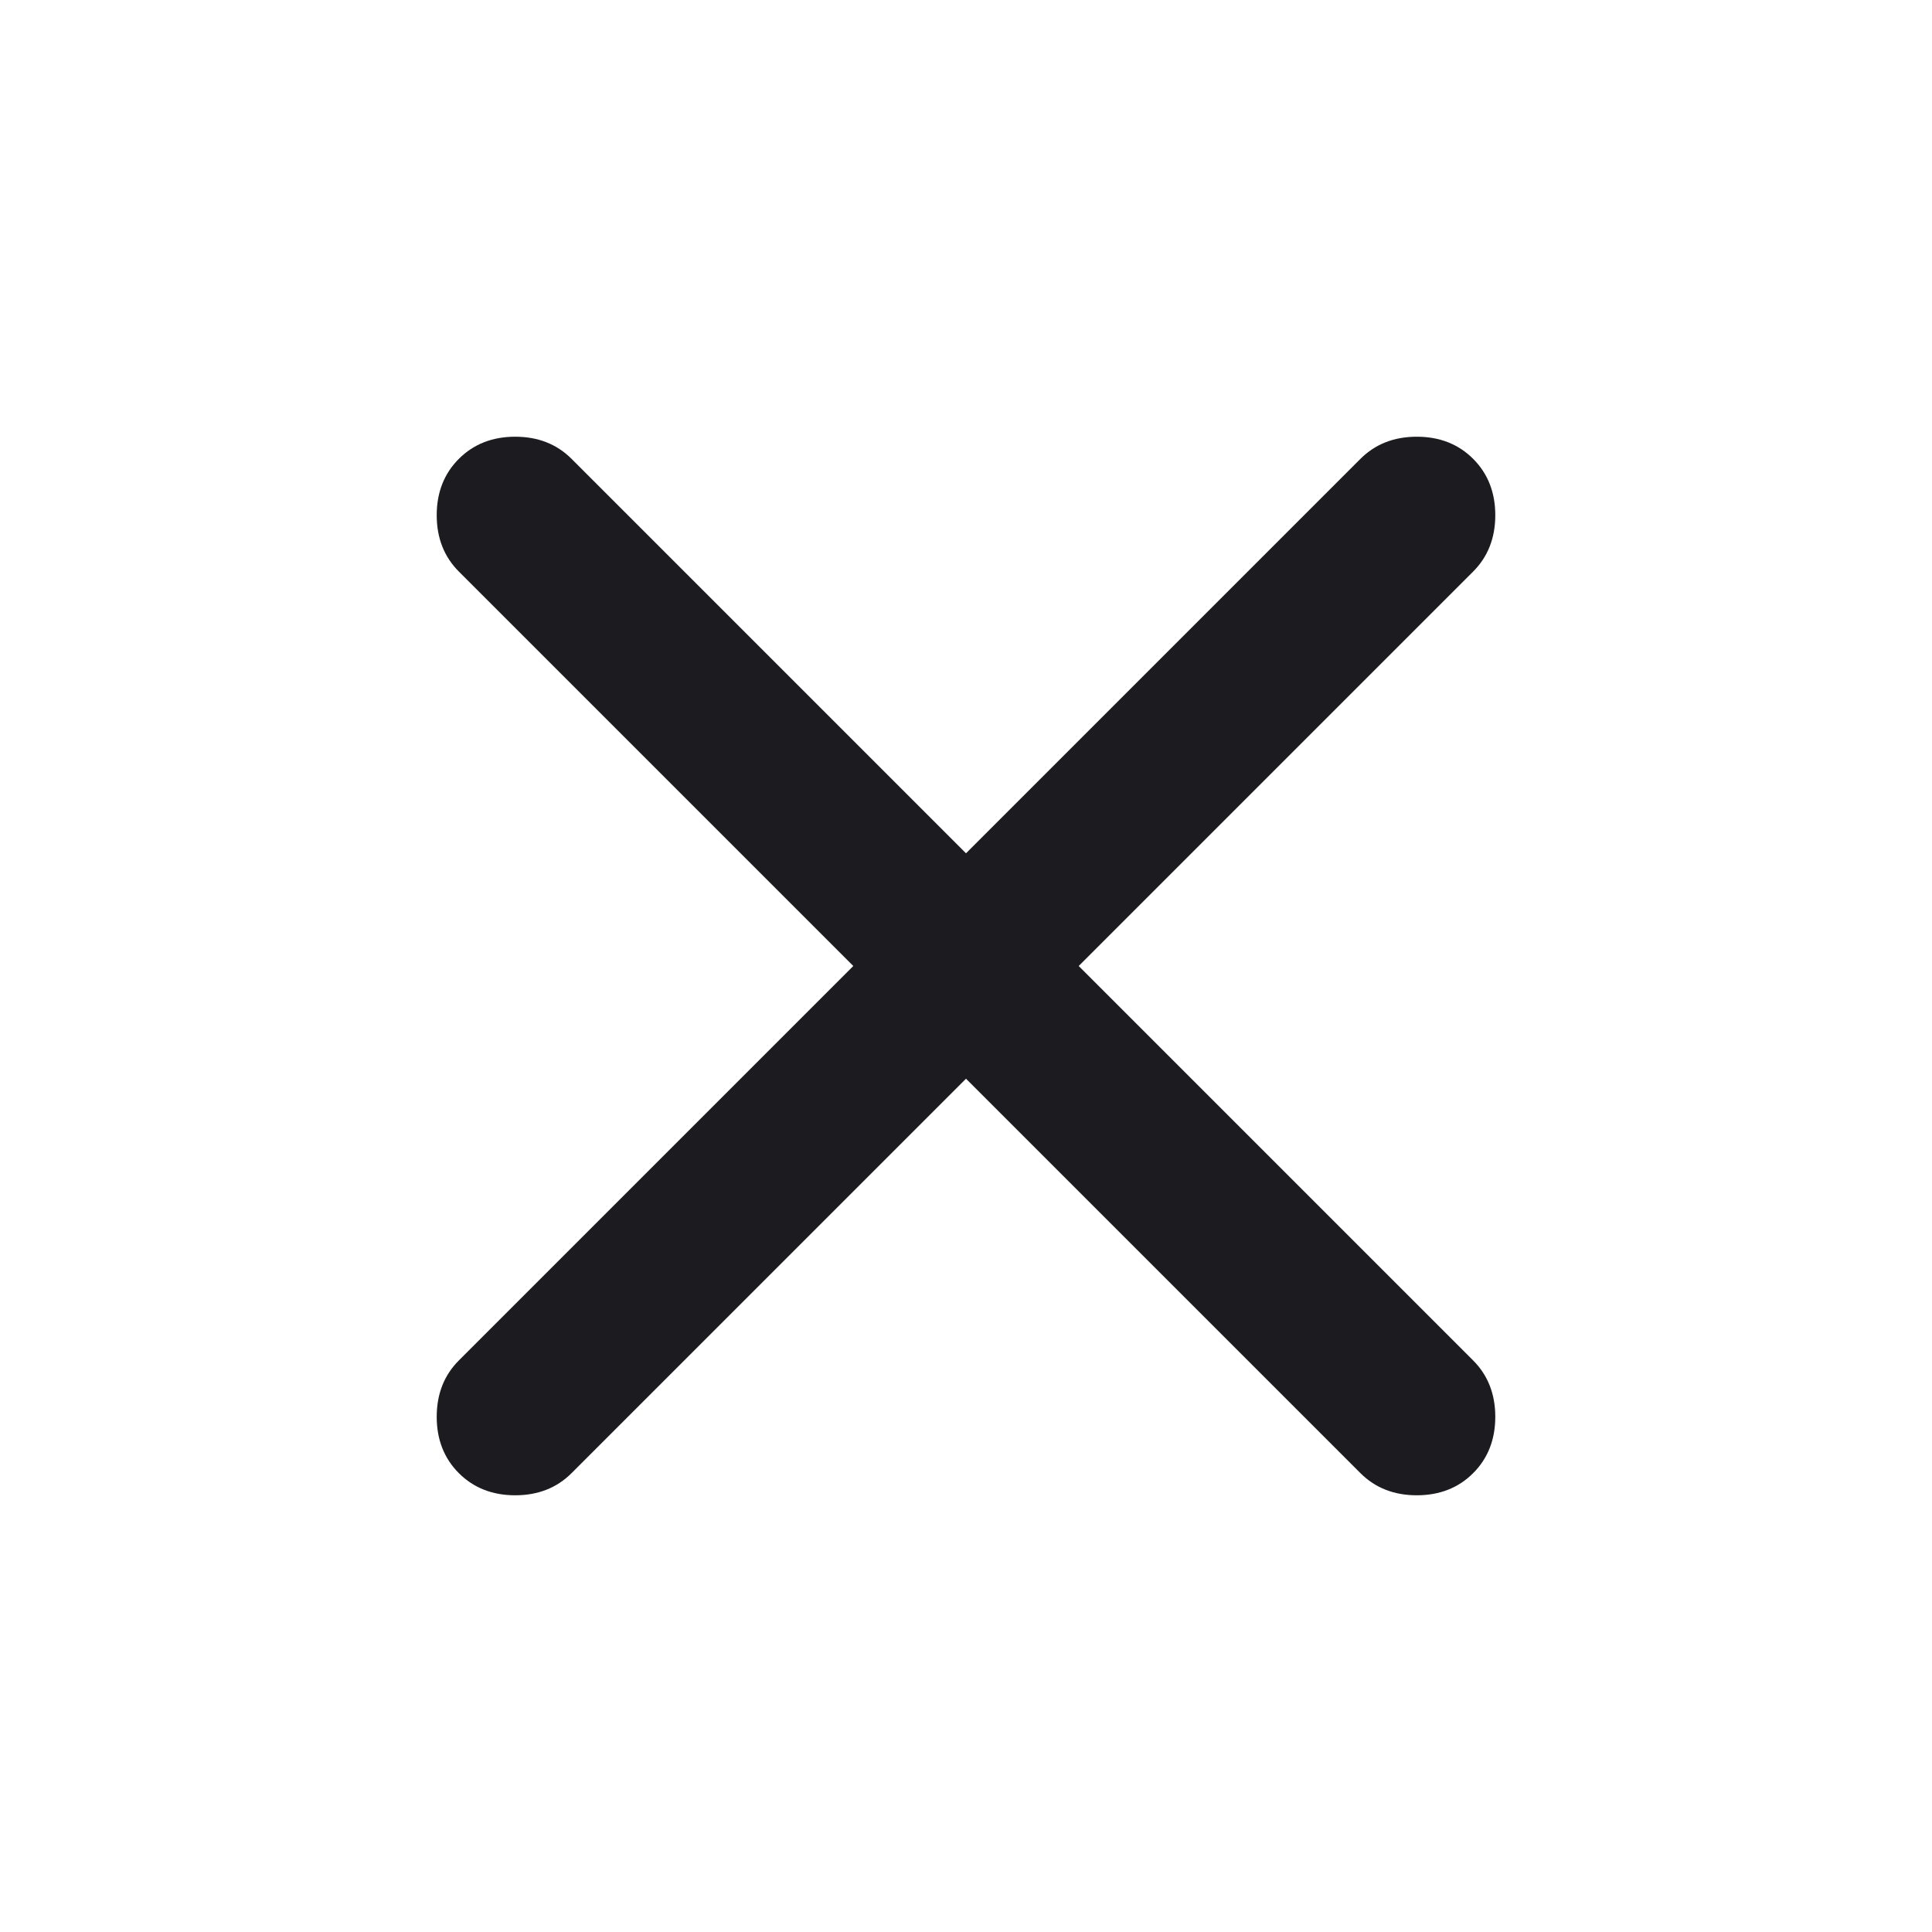
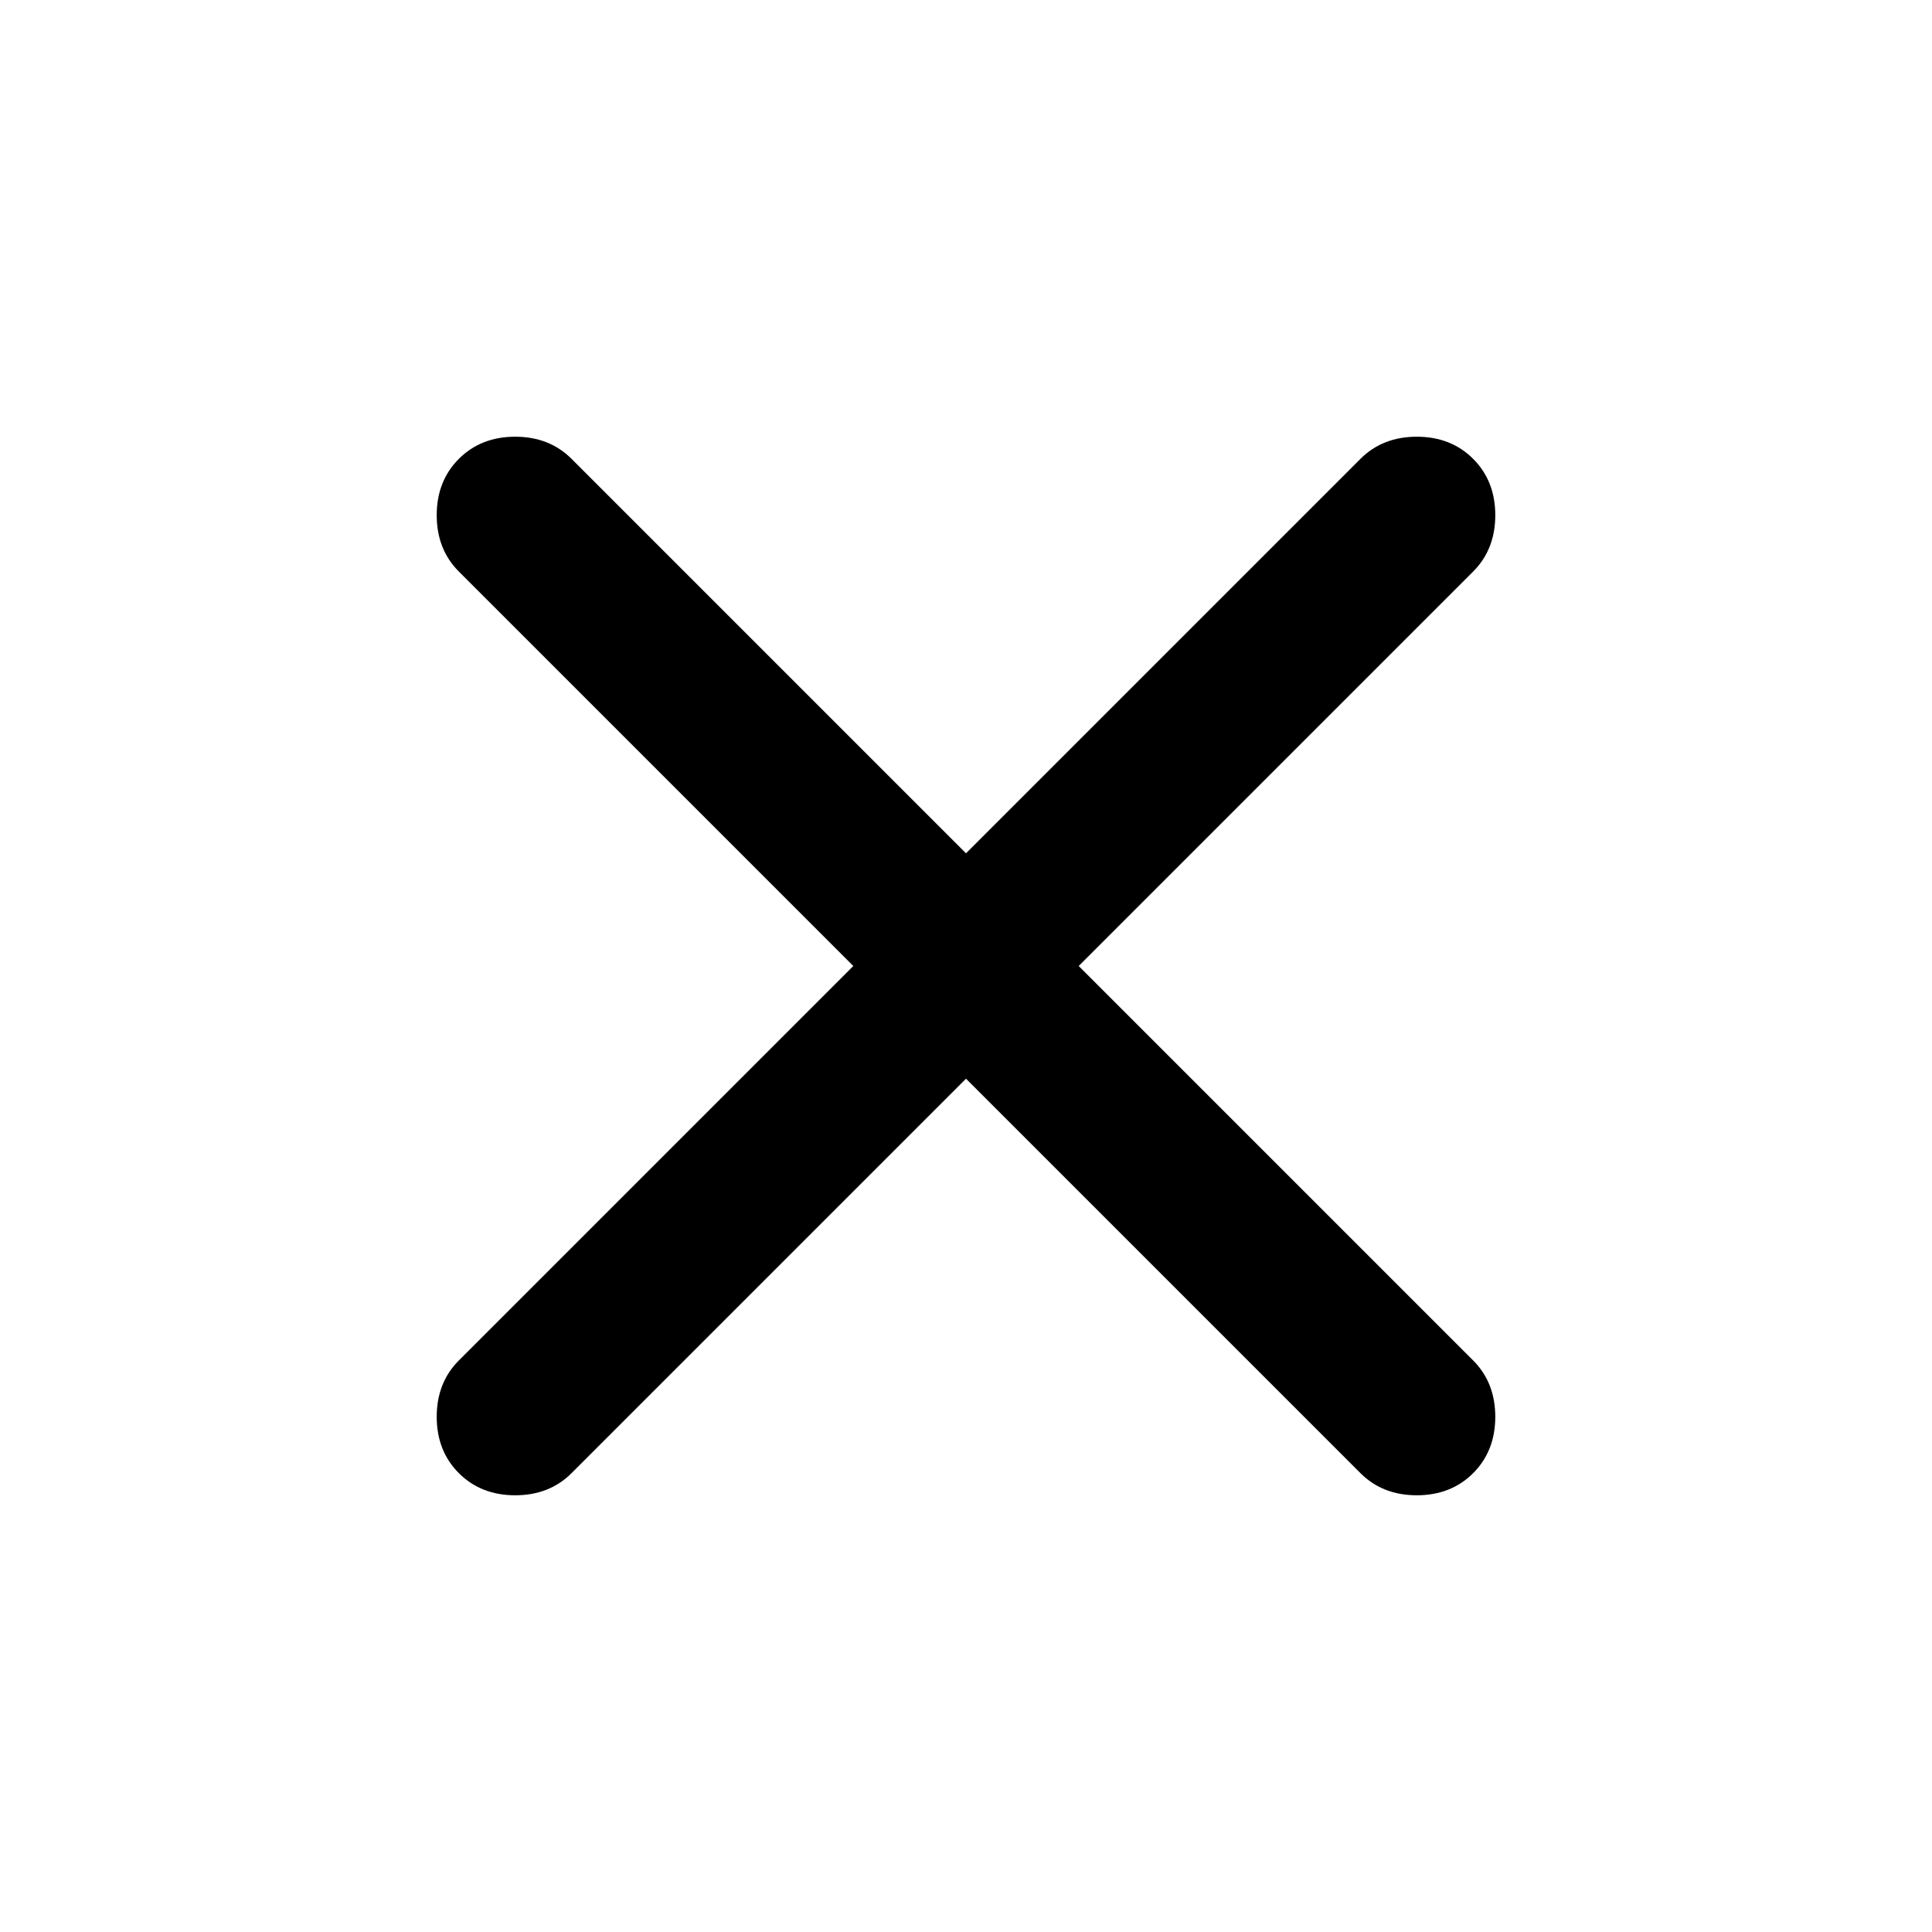
<svg xmlns="http://www.w3.org/2000/svg" width="24" height="24" viewBox="0 0 24 24" fill="none">
  <mask id="mask0_294_6849" style="mask-type:alpha" maskUnits="userSpaceOnUse" x="0" y="0" width="24" height="24">
-     <rect width="24" height="24" fill="#D9D9D9" />
+     <rect width="24" height="24" fill="currentColor" />
  </mask>
  <g mask="url(#mask0_294_6849)">
-     <path d="M12 13.4L7.1 18.3C6.917 18.483 6.683 18.575 6.4 18.575C6.117 18.575 5.883 18.483 5.7 18.3C5.517 18.117 5.425 17.883 5.425 17.6C5.425 17.317 5.517 17.083 5.7 16.9L10.6 12L5.7 7.1C5.517 6.917 5.425 6.683 5.425 6.4C5.425 6.117 5.517 5.883 5.7 5.7C5.883 5.517 6.117 5.425 6.4 5.425C6.683 5.425 6.917 5.517 7.1 5.7L12 10.6L16.9 5.7C17.083 5.517 17.317 5.425 17.6 5.425C17.883 5.425 18.117 5.517 18.3 5.7C18.483 5.883 18.575 6.117 18.575 6.4C18.575 6.683 18.483 6.917 18.3 7.1L13.4 12L18.3 16.9C18.483 17.083 18.575 17.317 18.575 17.6C18.575 17.883 18.483 18.117 18.3 18.3C18.117 18.483 17.883 18.575 17.6 18.575C17.317 18.575 17.083 18.483 16.9 18.3L12 13.4Z" fill="#1C1B1F" />
+     <path d="M12 13.4L7.1 18.3C6.917 18.483 6.683 18.575 6.4 18.575C6.117 18.575 5.883 18.483 5.7 18.3C5.517 18.117 5.425 17.883 5.425 17.6C5.425 17.317 5.517 17.083 5.7 16.9L10.6 12L5.7 7.1C5.517 6.917 5.425 6.683 5.425 6.4C5.425 6.117 5.517 5.883 5.7 5.7C5.883 5.517 6.117 5.425 6.4 5.425C6.683 5.425 6.917 5.517 7.1 5.7L12 10.6L16.9 5.7C17.083 5.517 17.317 5.425 17.6 5.425C17.883 5.425 18.117 5.517 18.3 5.7C18.483 5.883 18.575 6.117 18.575 6.4C18.575 6.683 18.483 6.917 18.3 7.1L13.4 12L18.3 16.9C18.483 17.083 18.575 17.317 18.575 17.6C18.575 17.883 18.483 18.117 18.3 18.3C18.117 18.483 17.883 18.575 17.6 18.575C17.317 18.575 17.083 18.483 16.9 18.3L12 13.4Z" fill="currentColor" />
  </g>
</svg>
